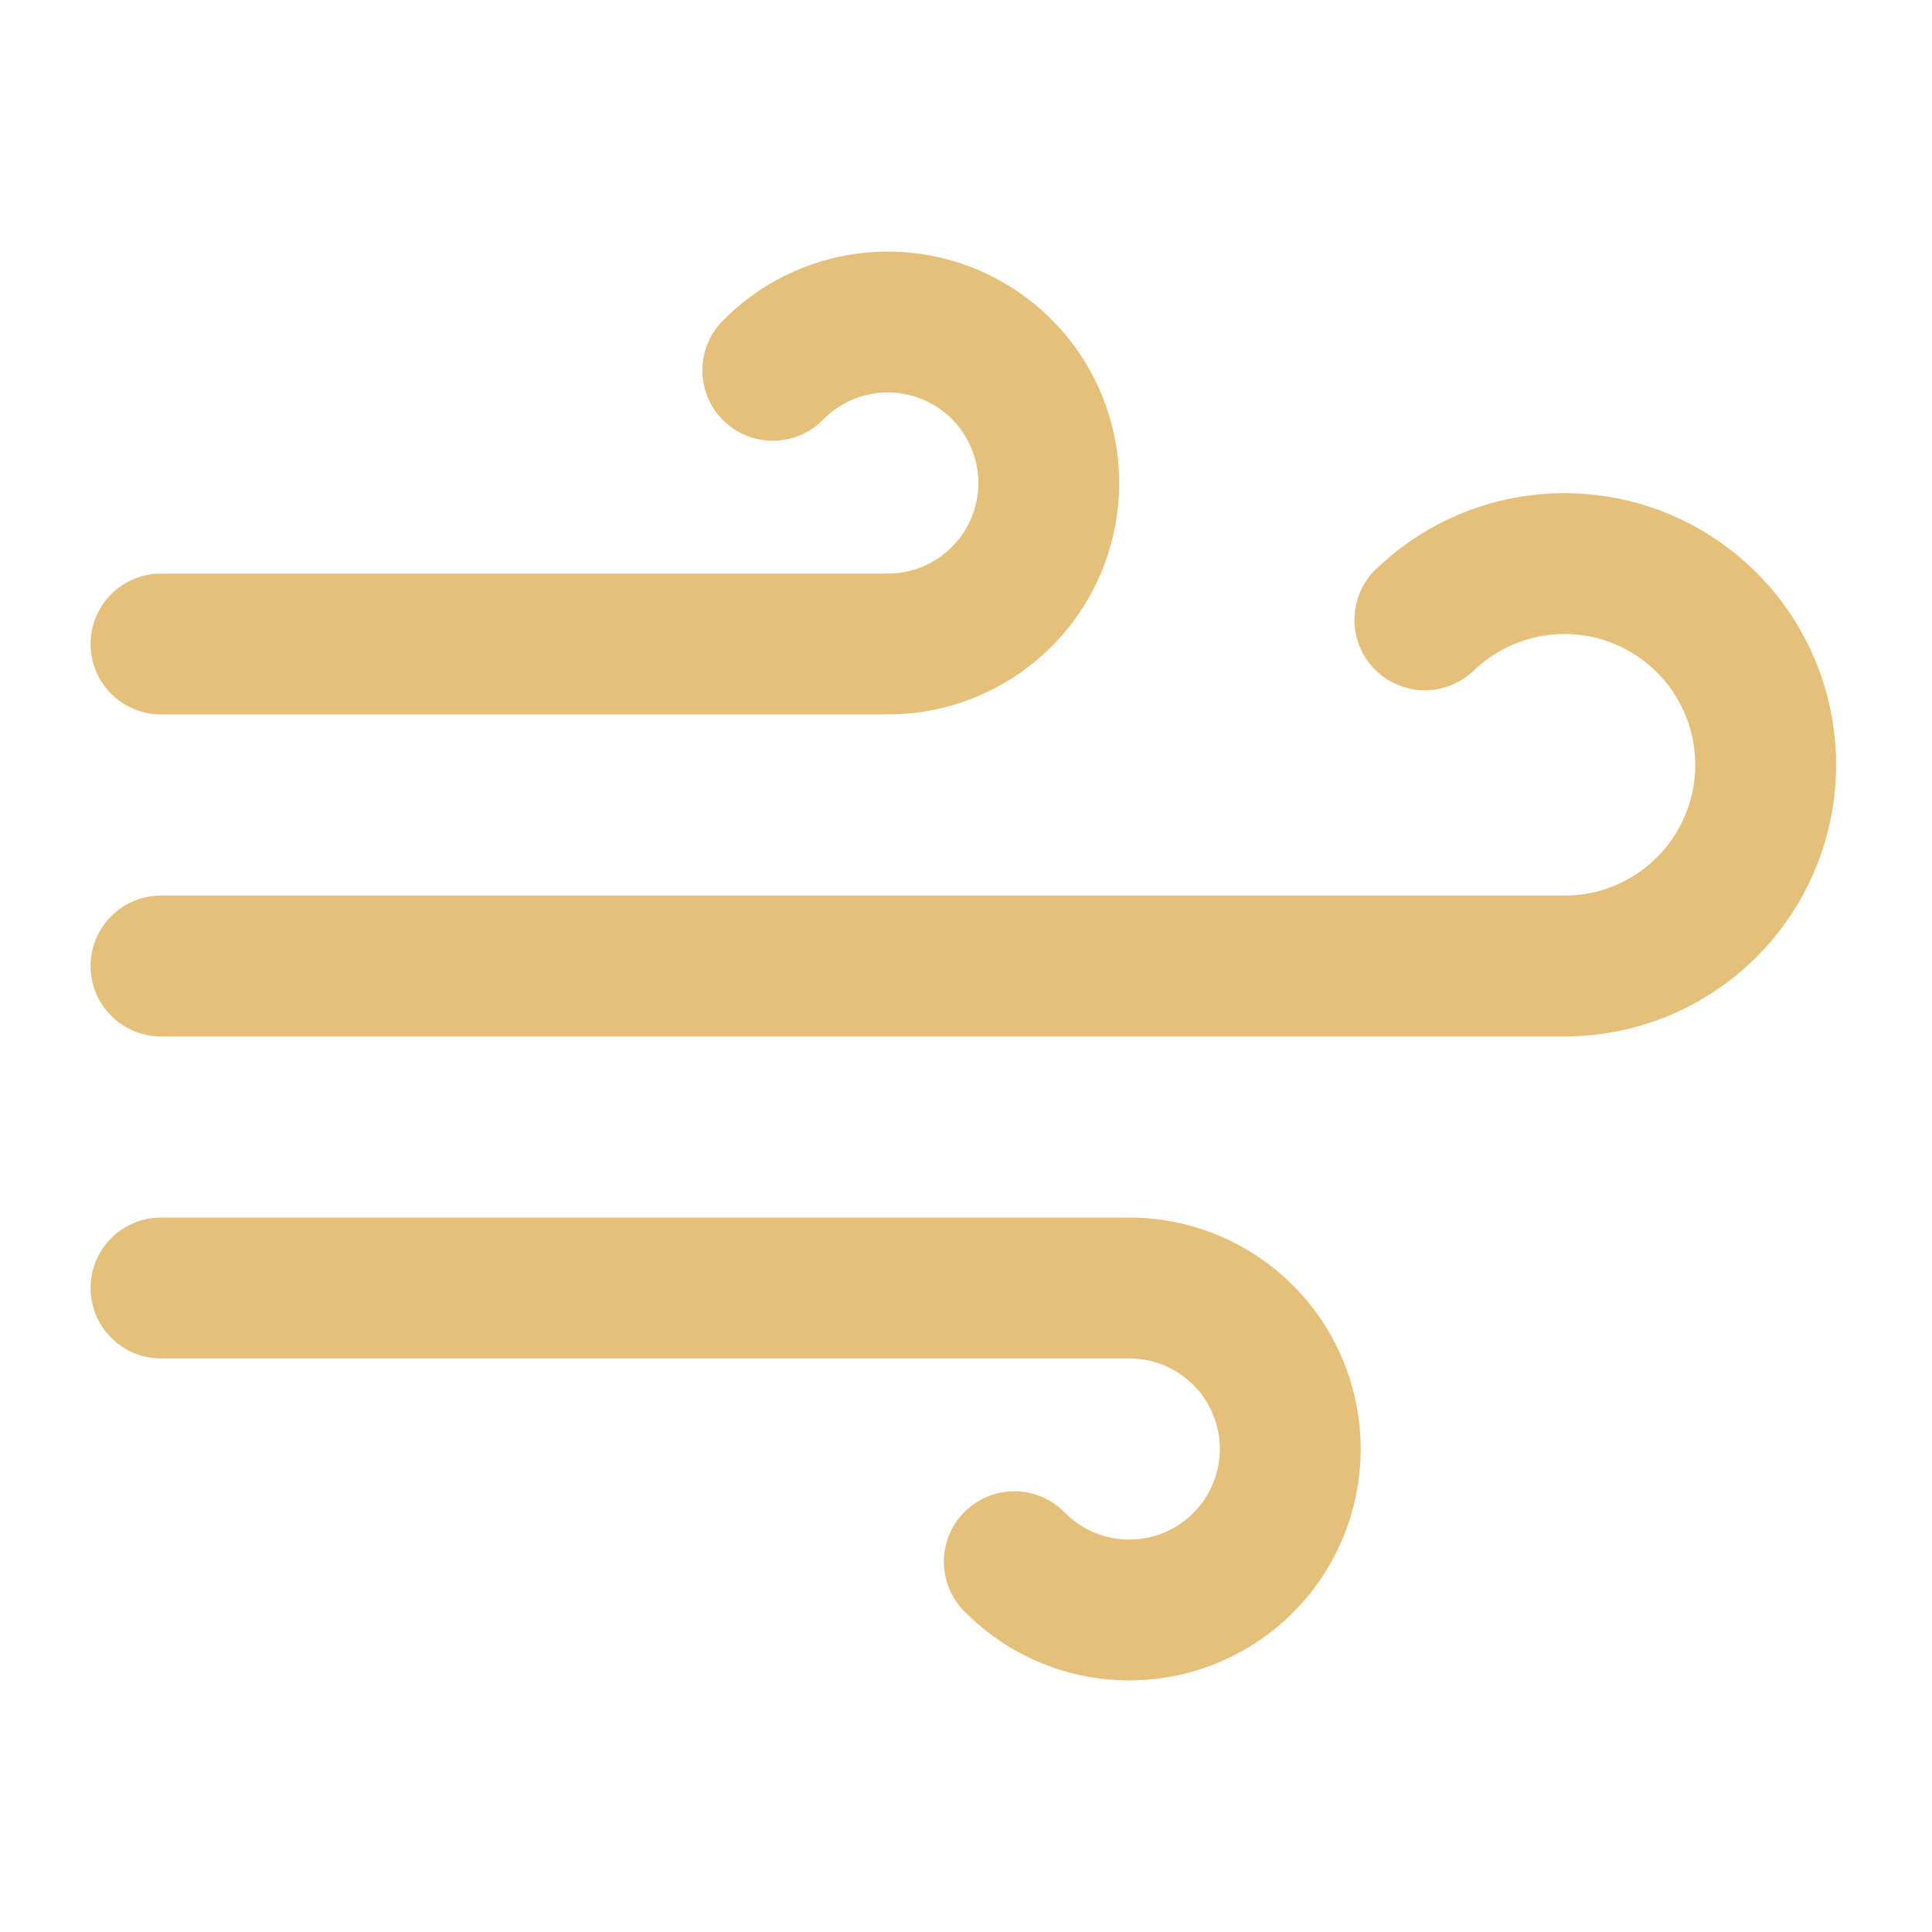
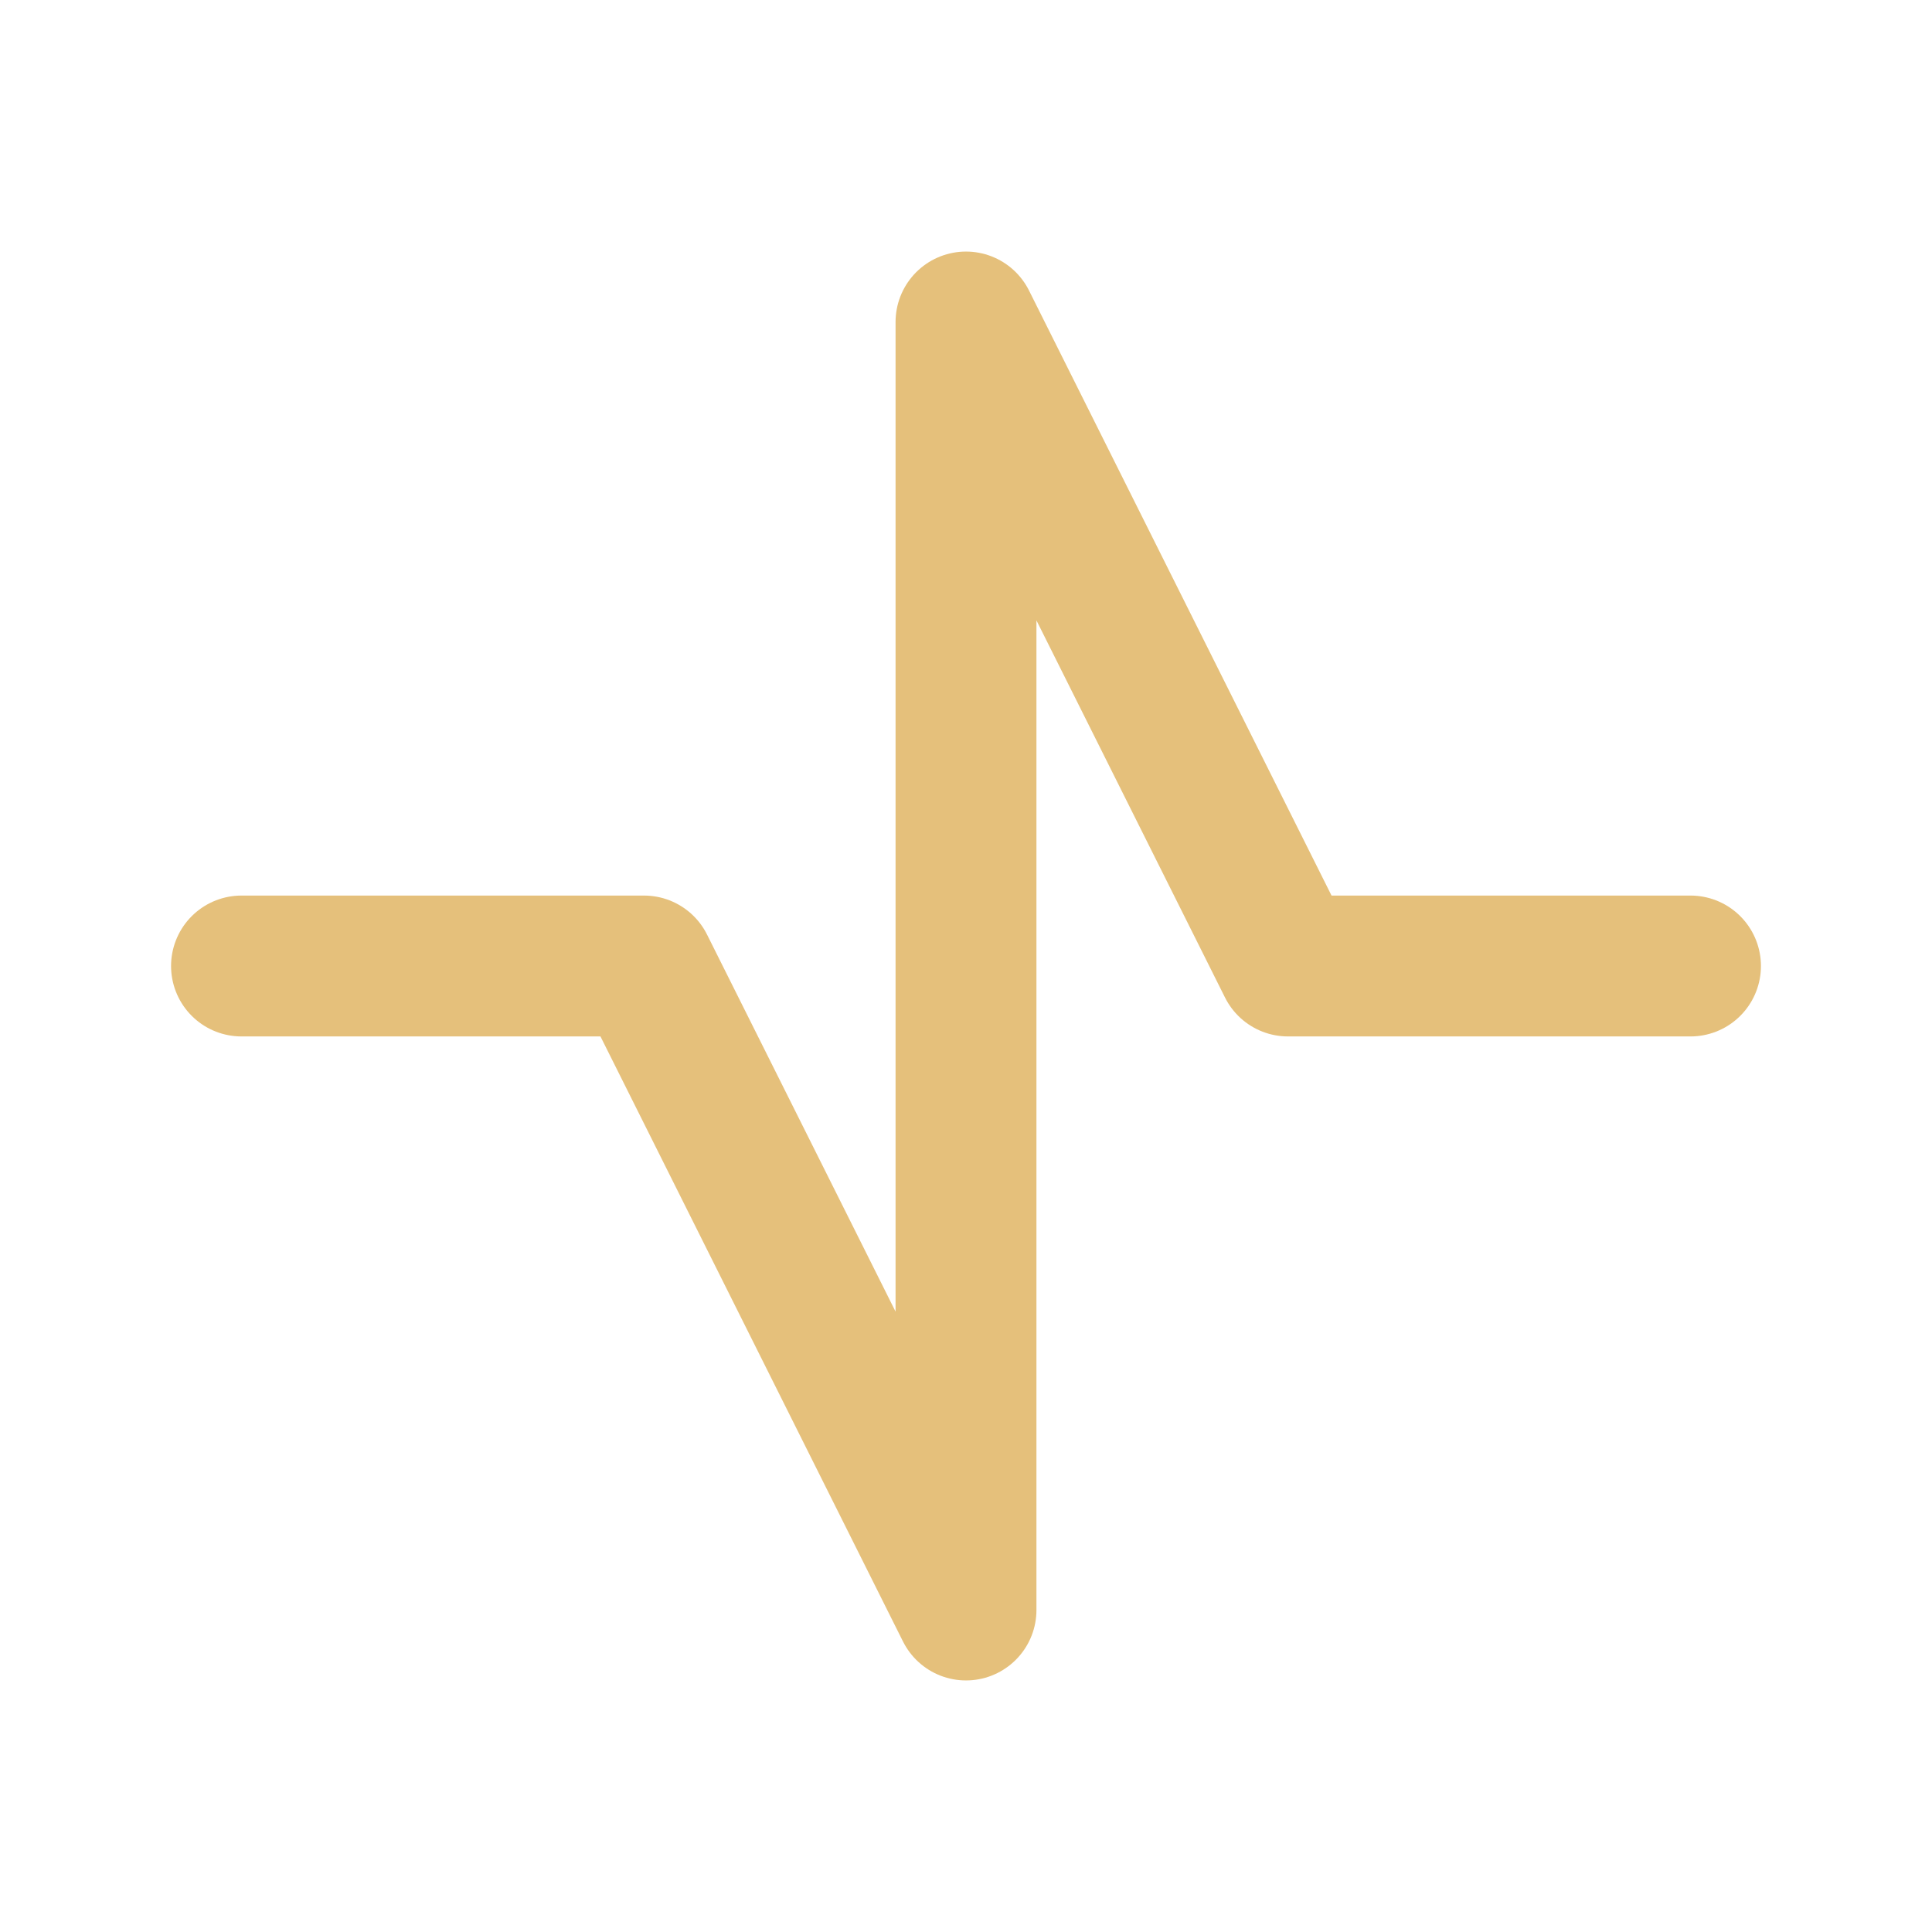
- <svg xmlns="http://www.w3.org/2000/svg" class="lucide lucide-wind" width="24" height="24" viewBox="0 0 24 24" fill="none" stroke="#e5c07b" stroke-width="1.75" stroke-linecap="round" stroke-linejoin="round">
-   <path d="M17.7 7.7a2.5 2.5 0 1 1 1.8 4.3H2" />
-   <path d="M9.6 4.6A2 2 0 1 1 11 8H2" />
-   <path d="M12.6 19.4A2 2 0 1 0 14 16H2" />
+ <svg xmlns="http://www.w3.org/2000/svg" width="24" height="24" viewBox="0 0 24 24" fill="none" stroke="#e5c07b" stroke-width="1.75" stroke-linecap="round" stroke-linejoin="round" class="icon icon-tabler icons-tabler-outline icon-tabler-wave-saw-tool">
+   <path stroke="none" d="M0 0h24v24H0z" fill="none" />
+   <path d="M3 12h5l4 8v-16l4 8h5" />
</svg>
